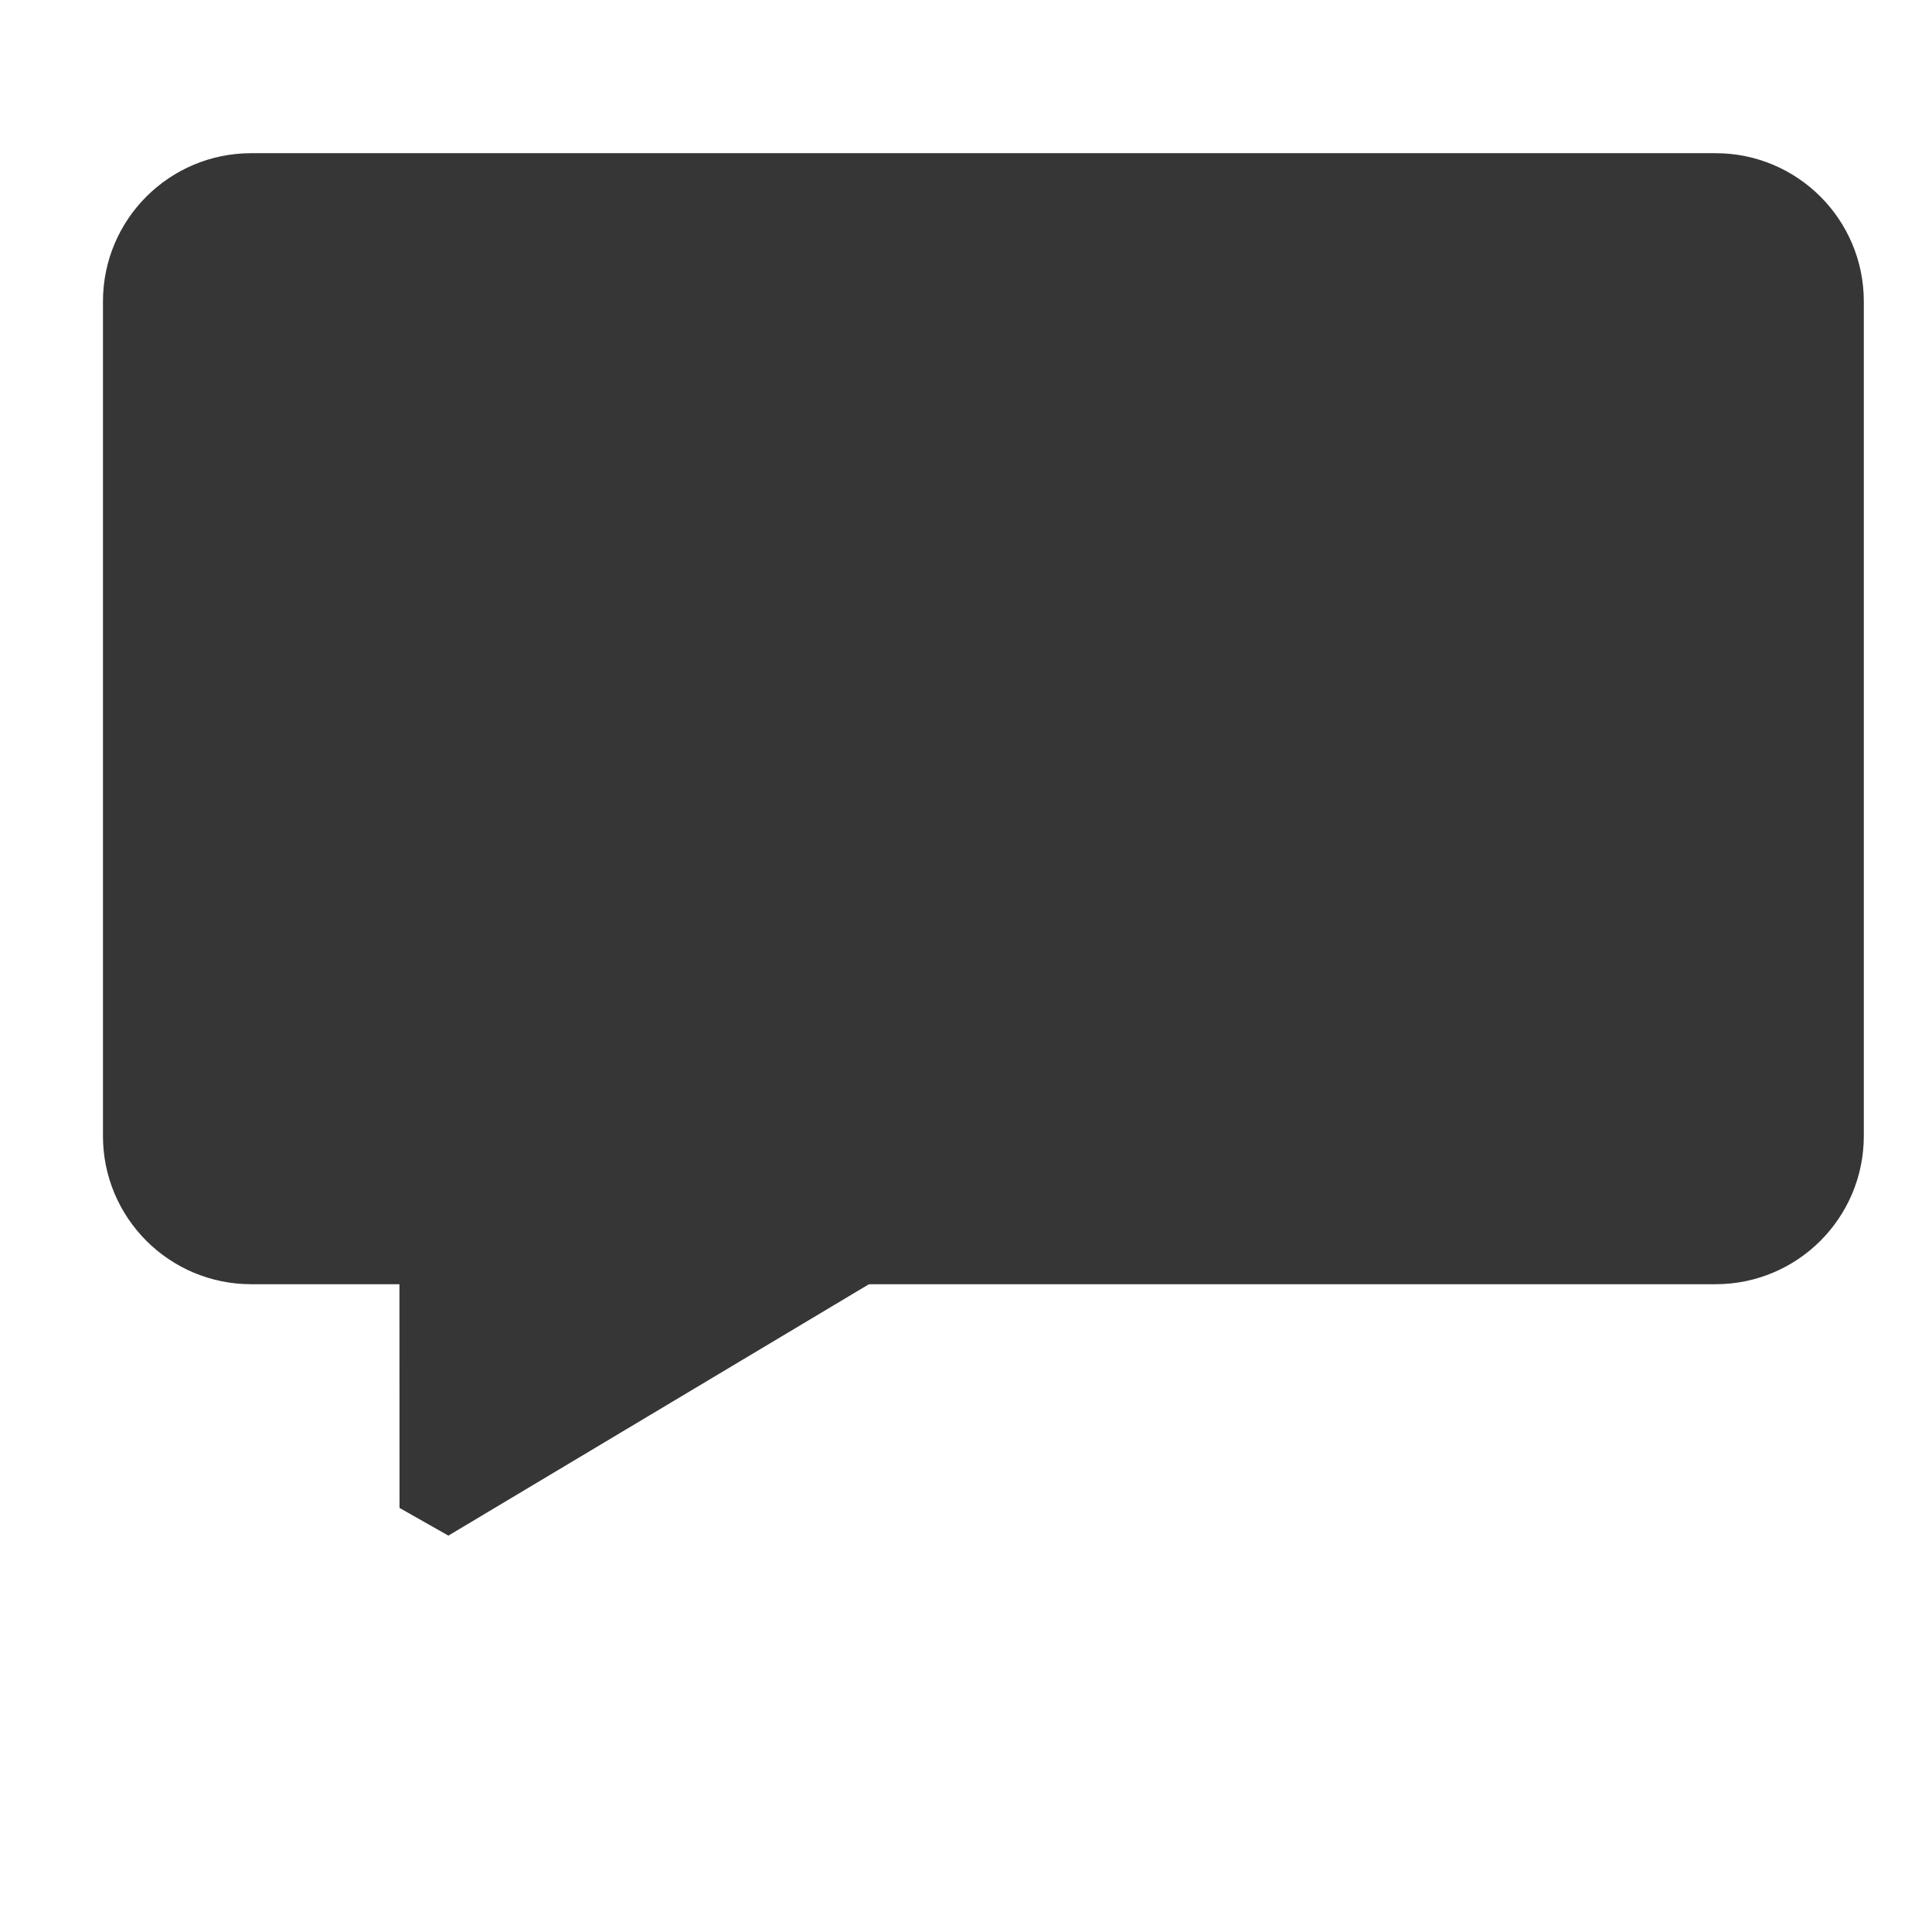
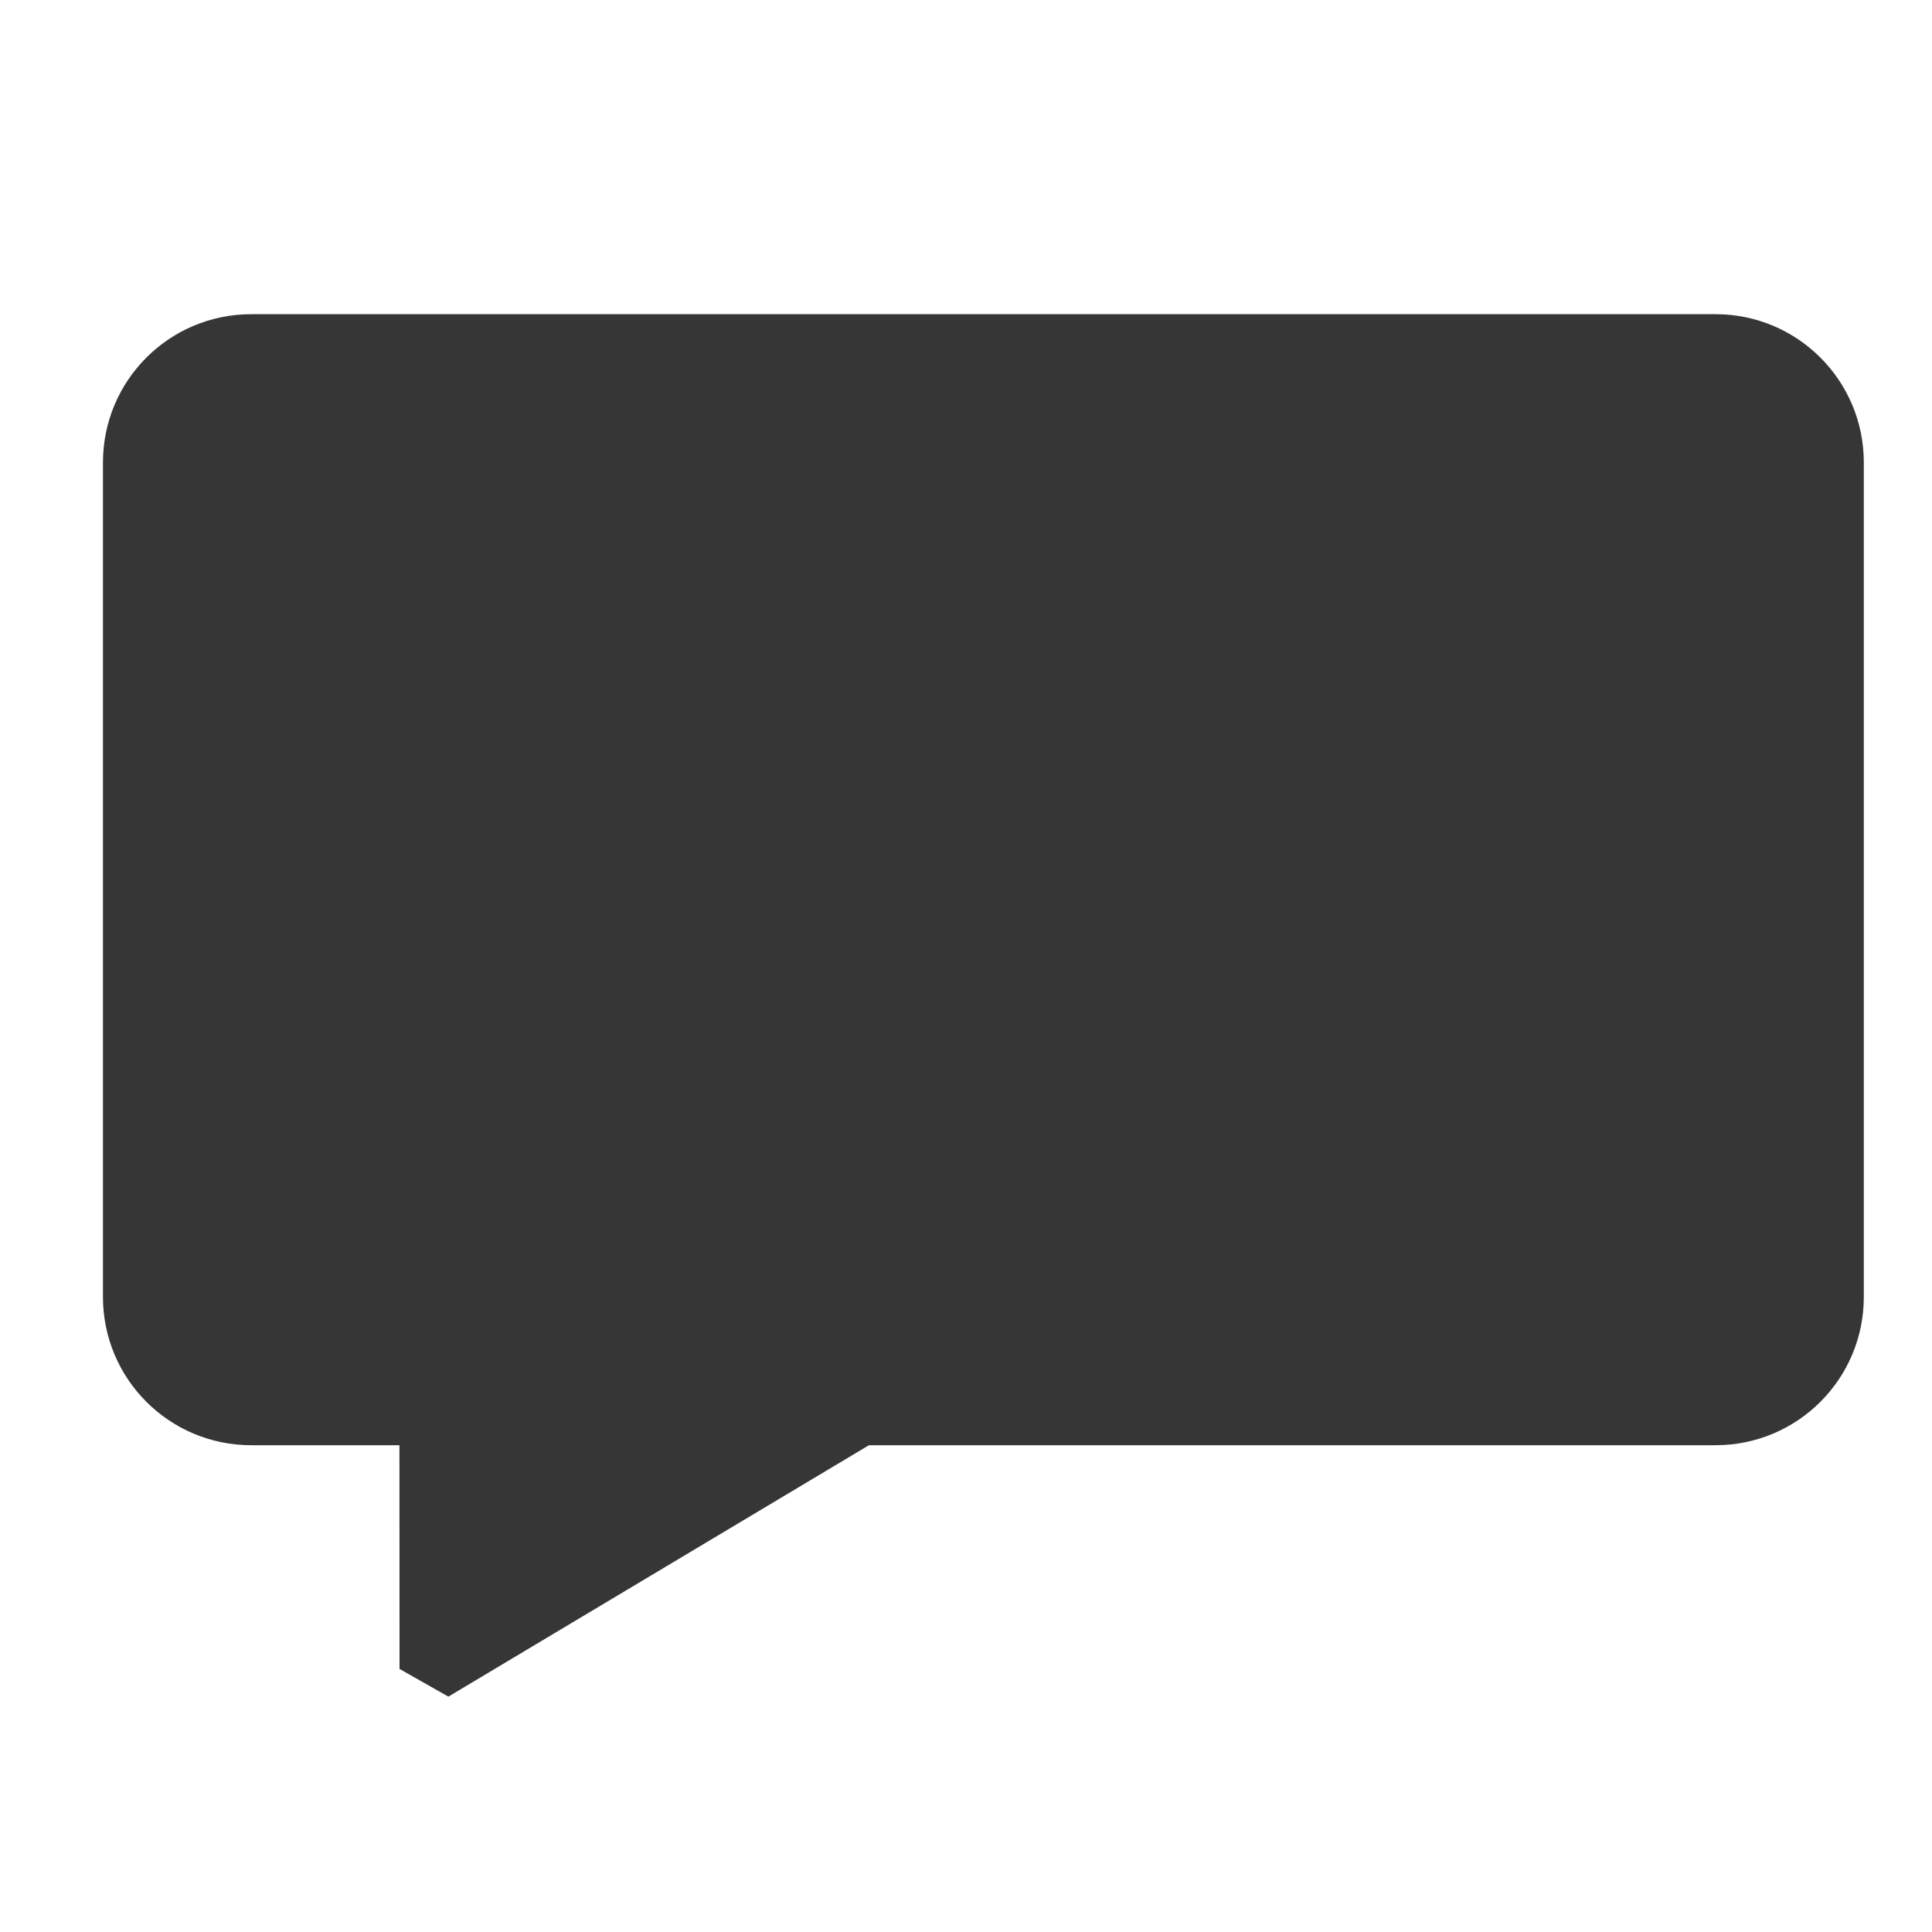
- <svg xmlns="http://www.w3.org/2000/svg" width="120pt" height="120pt" viewBox="0 0 120 120">
+ <svg xmlns="http://www.w3.org/2000/svg" width="120pt" height="120pt" viewBox="0 0 120 100">
  <defs />
  <rect id="shape0" transform="translate(8.4, 11.52)" fill="#363636" fill-rule="evenodd" stroke="#363636" stroke-width="4.01" stroke-linecap="square" stroke-linejoin="bevel" width="105.36" height="66.24" rx="7.2" ry="7.2" />
  <path id="shape1" transform="translate(26.81349, 76.9615)" fill="#363636" fill-rule="evenodd" stroke="#363636" stroke-width="4.01" stroke-linecap="square" stroke-linejoin="bevel" d="M0 0L0.007 16.698L27.006 0.559L0 0" />
</svg>
